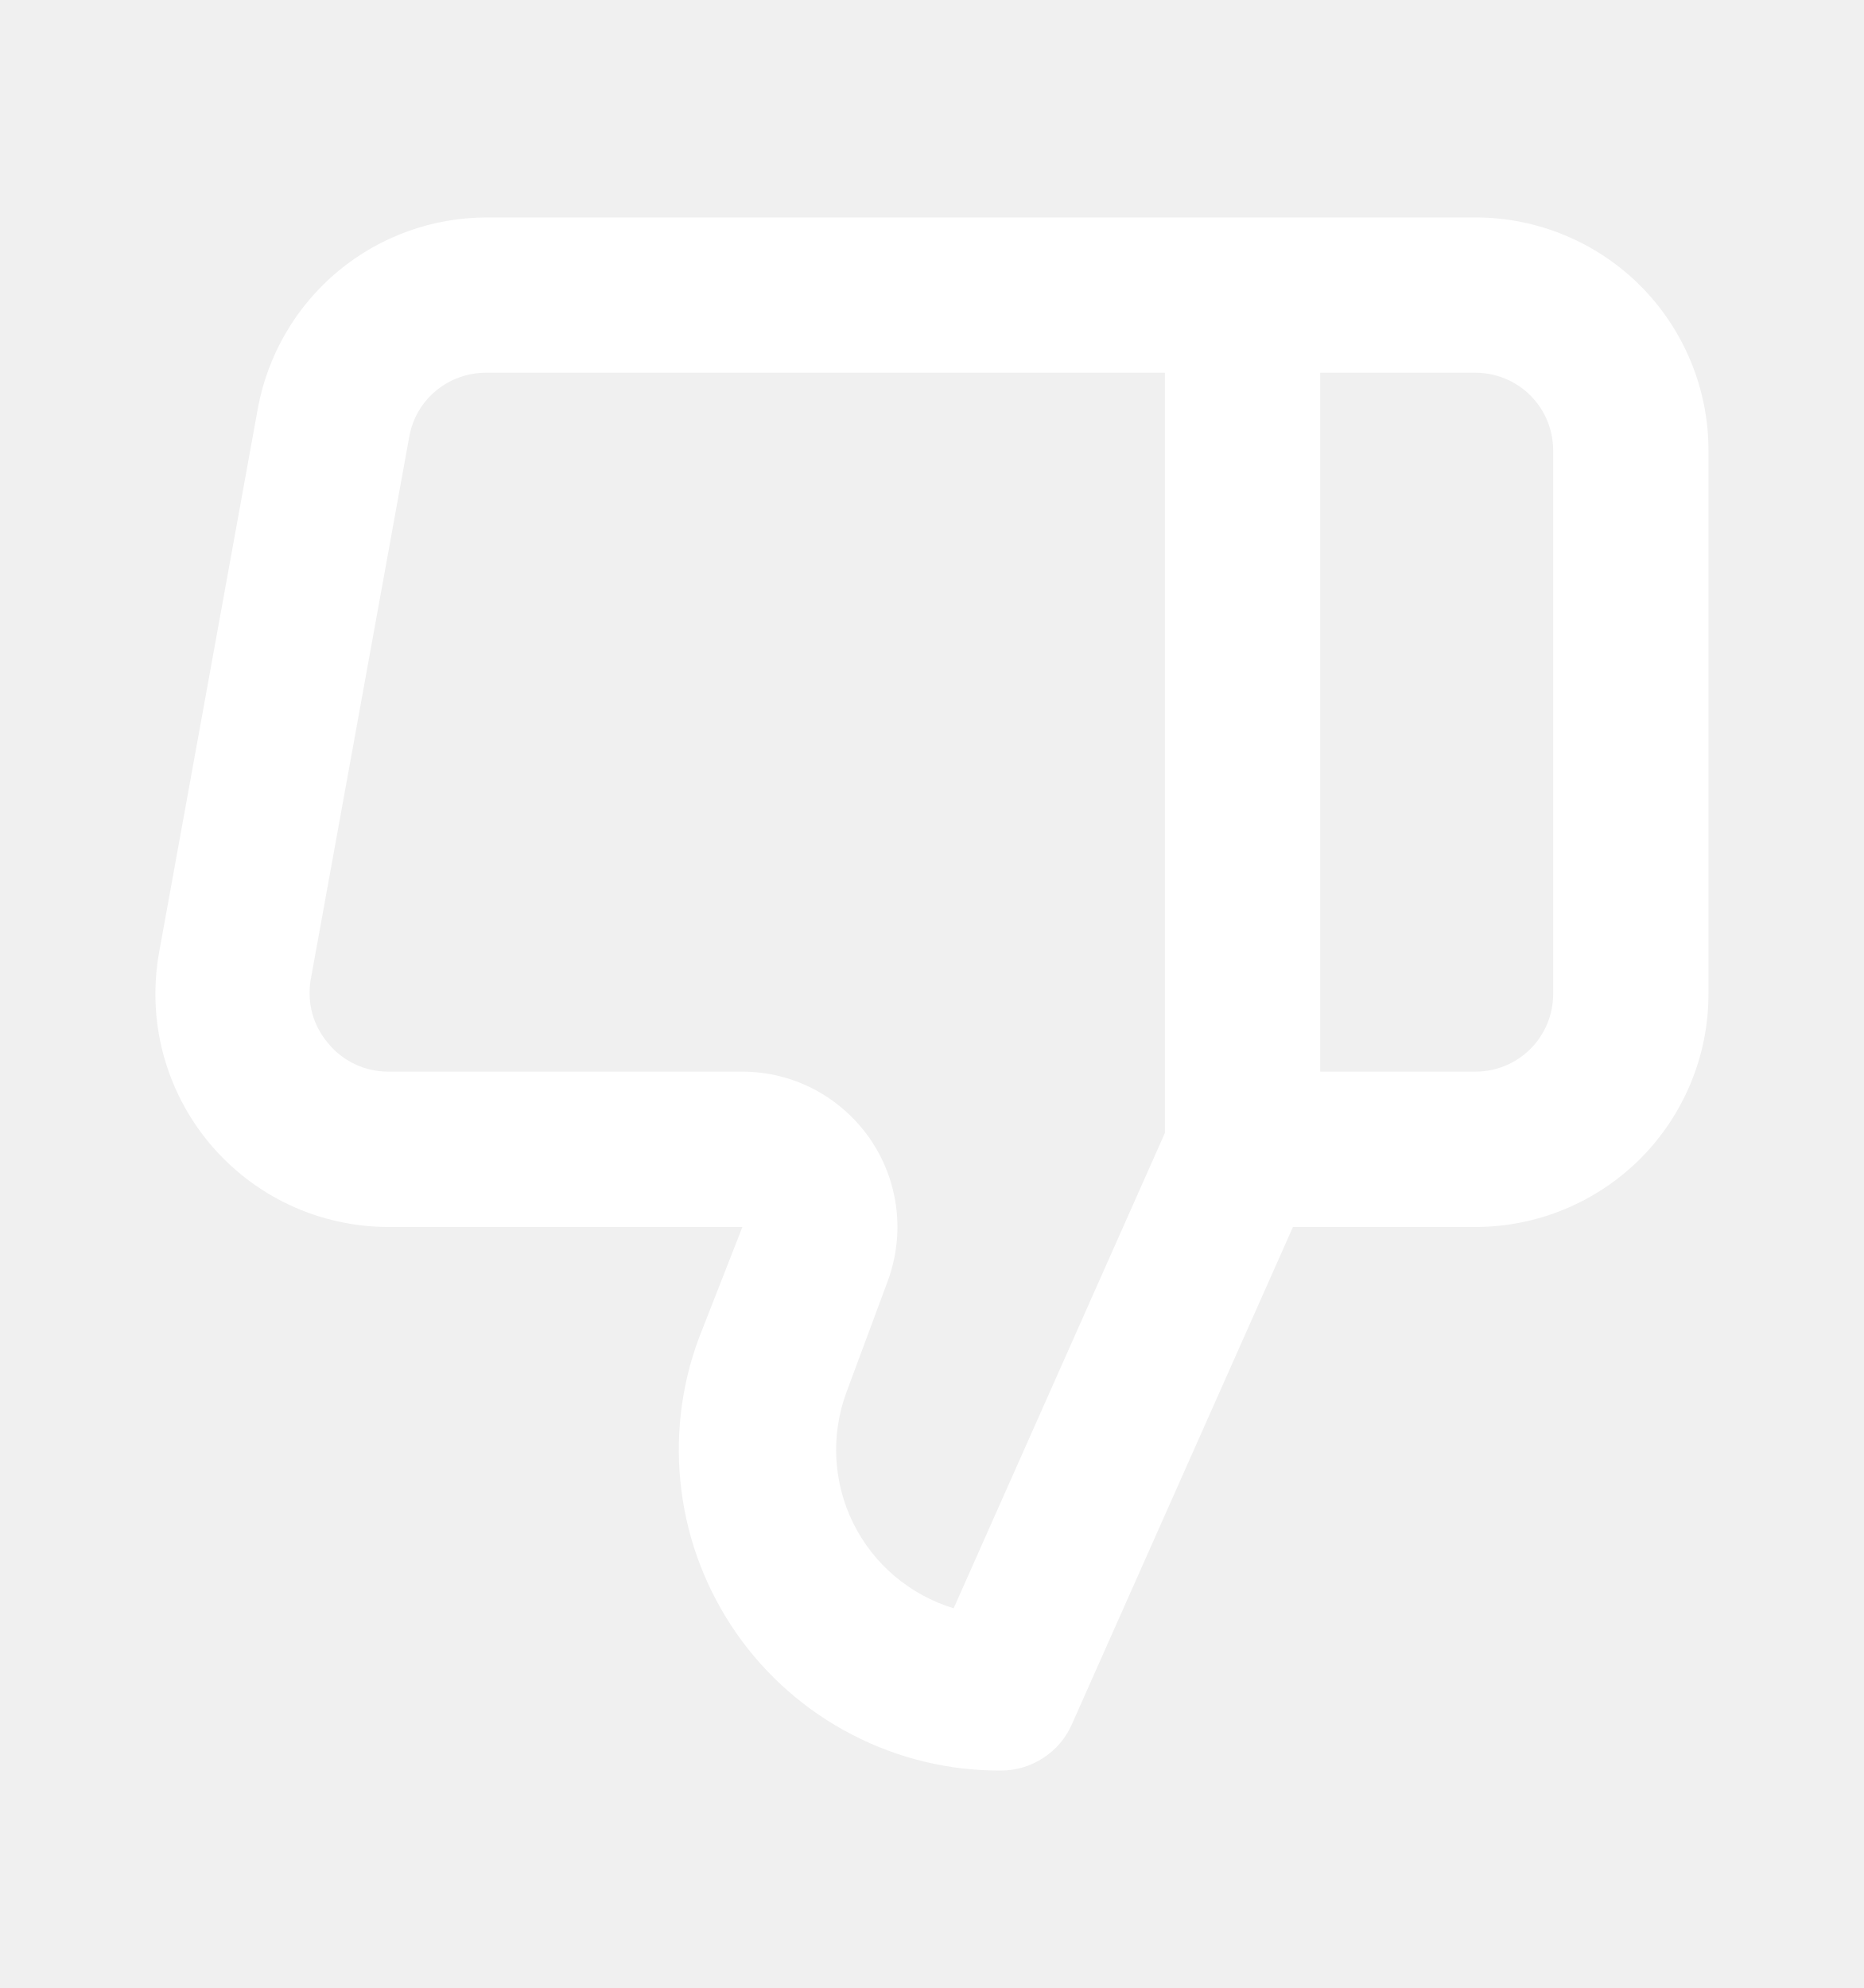
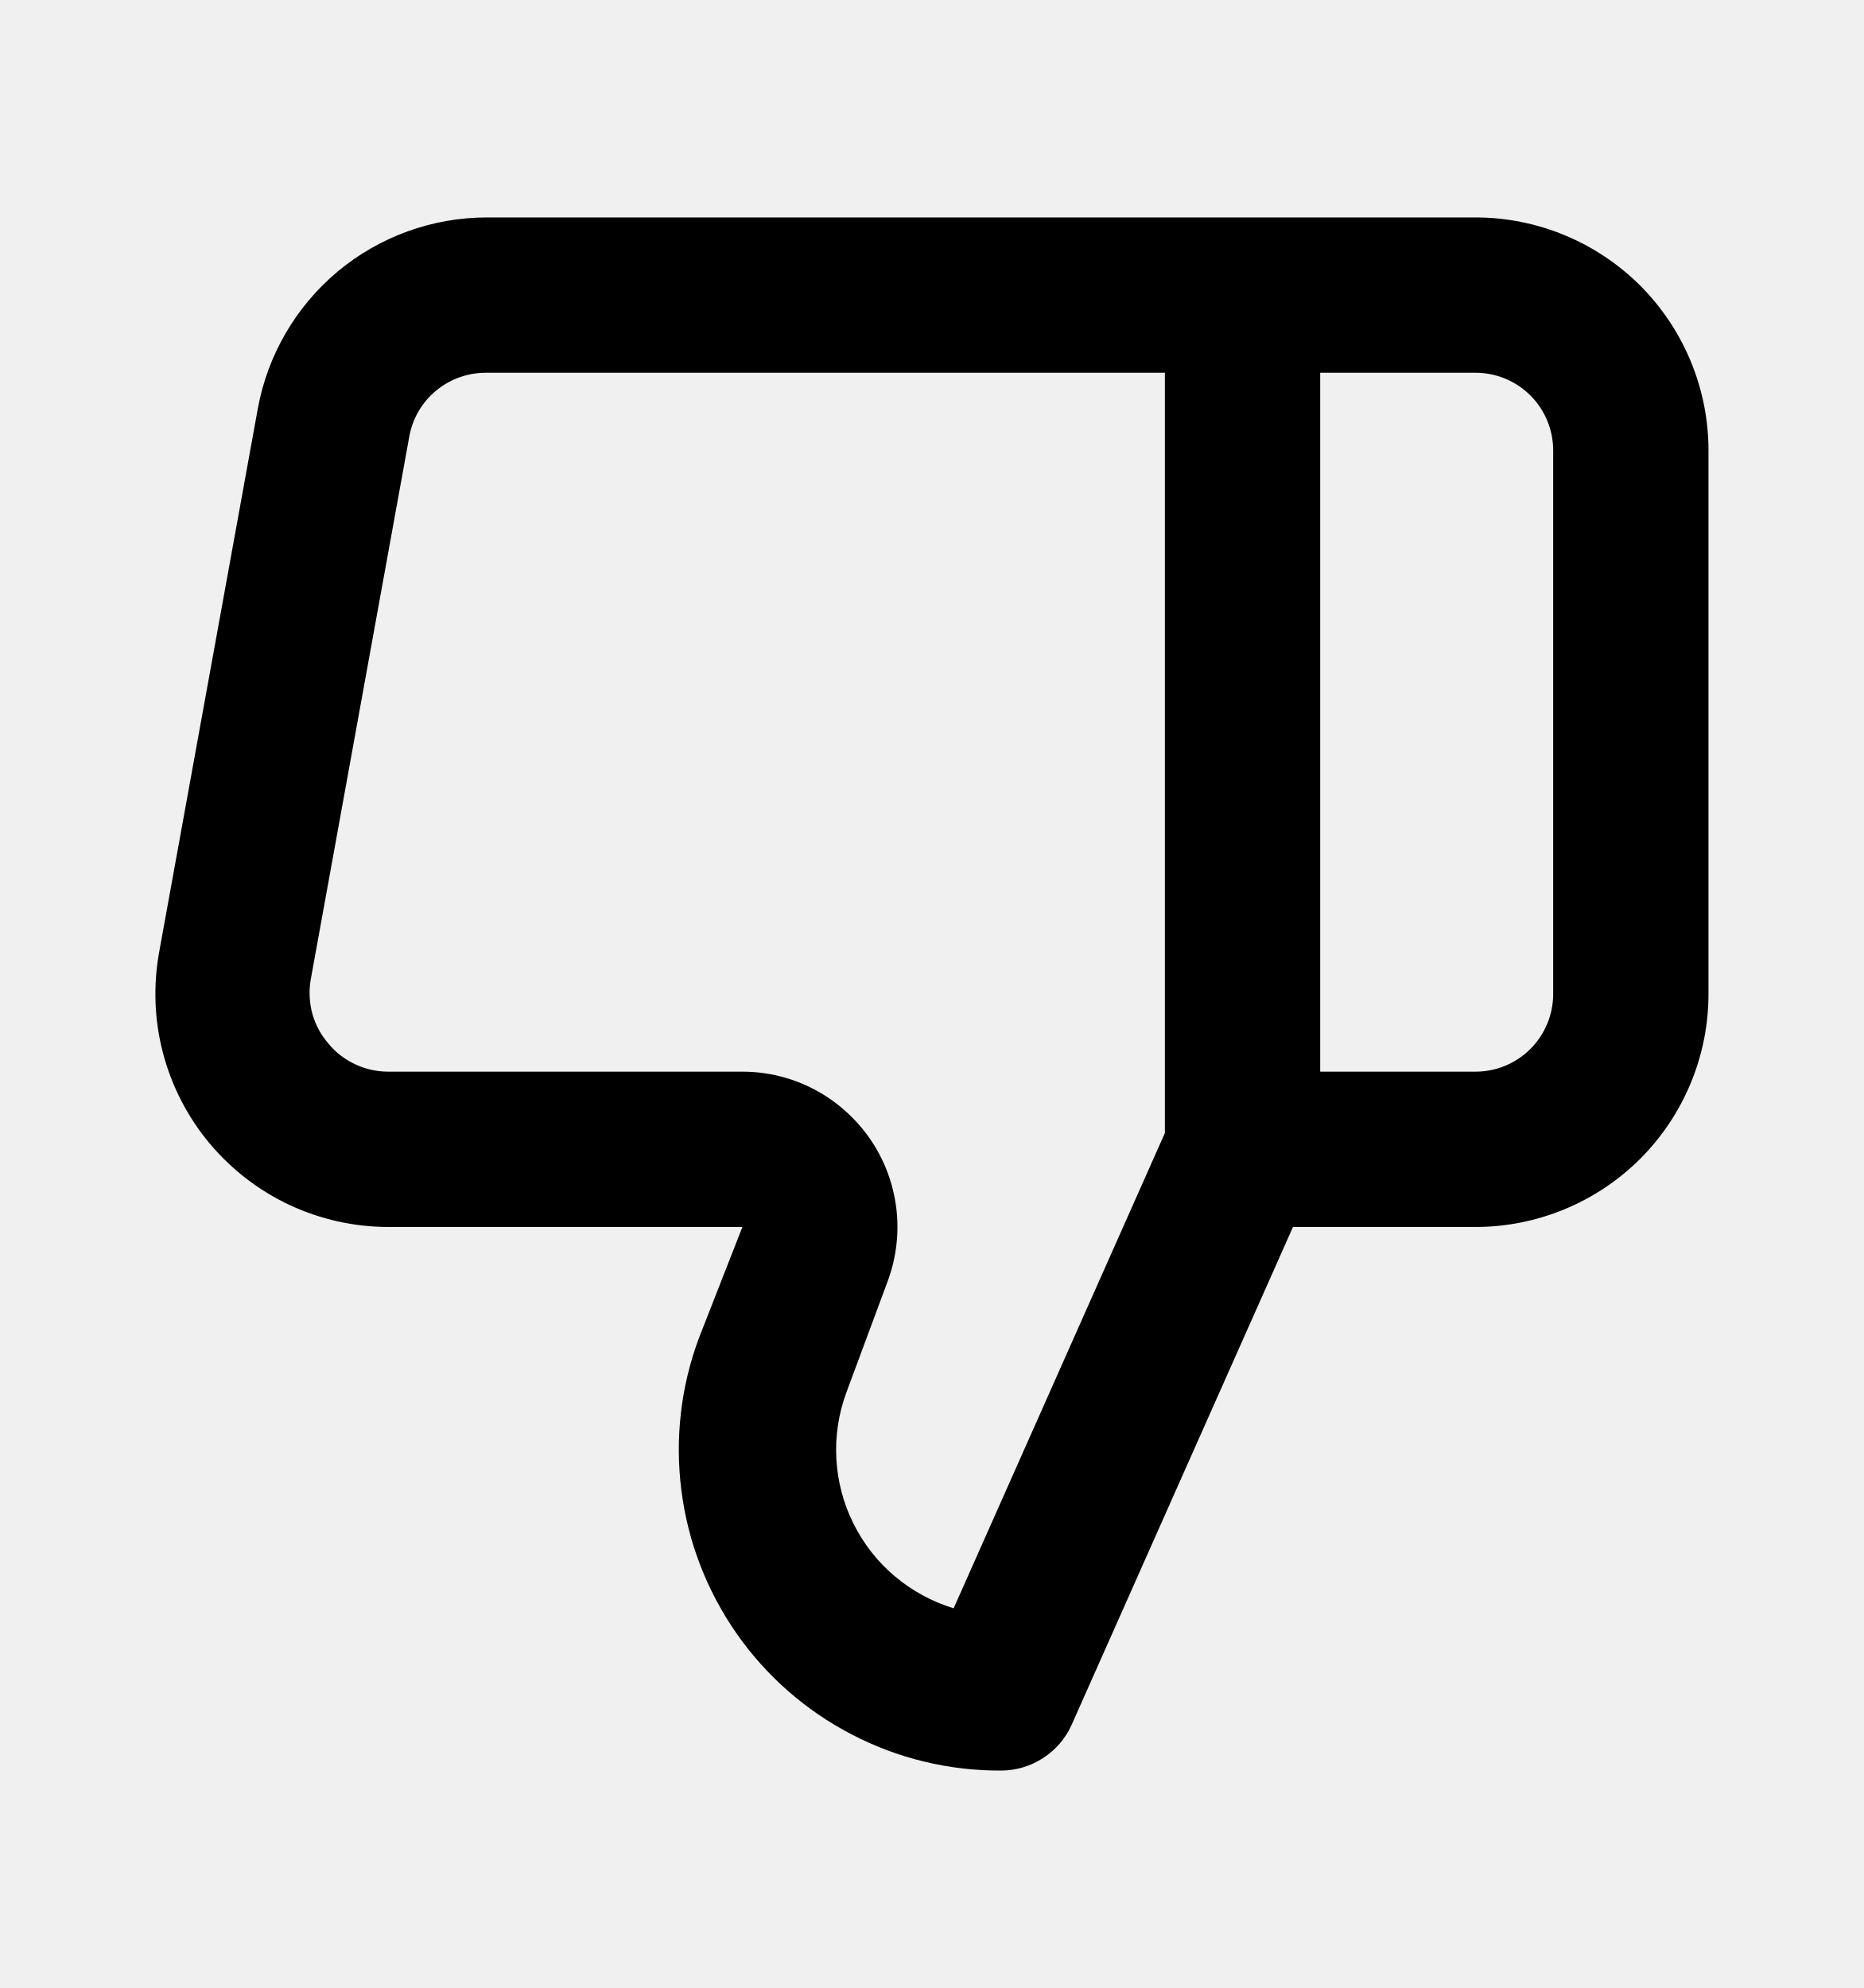
<svg xmlns="http://www.w3.org/2000/svg" width="15" height="16" viewBox="0 0 15 16" fill="none">
-   <path d="M11.875 1.75H3.919C3.48 1.75 3.055 1.904 2.718 2.185C2.382 2.466 2.154 2.856 2.075 3.288L1.281 7.662C1.232 7.933 1.242 8.211 1.312 8.476C1.382 8.742 1.509 8.989 1.685 9.2C1.861 9.411 2.081 9.581 2.33 9.698C2.579 9.814 2.85 9.875 3.125 9.875H5.975L5.625 10.769C5.479 11.16 5.431 11.581 5.484 11.995C5.536 12.409 5.689 12.804 5.928 13.147C6.167 13.489 6.485 13.768 6.856 13.96C7.227 14.153 7.639 14.252 8.056 14.25C8.176 14.25 8.294 14.215 8.395 14.149C8.496 14.084 8.576 13.991 8.625 13.881L10.406 9.875H11.875C12.372 9.875 12.849 9.677 13.201 9.326C13.552 8.974 13.75 8.497 13.75 8V3.625C13.75 3.128 13.552 2.651 13.201 2.299C12.849 1.948 12.372 1.75 11.875 1.75ZM9.375 9.119L7.675 12.944C7.501 12.891 7.34 12.803 7.201 12.686C7.062 12.569 6.949 12.424 6.868 12.261C6.787 12.099 6.741 11.921 6.731 11.74C6.721 11.558 6.749 11.377 6.812 11.206L7.144 10.312C7.214 10.124 7.238 9.92 7.213 9.72C7.188 9.52 7.115 9.329 7 9.163C6.885 8.998 6.732 8.862 6.554 8.768C6.375 8.674 6.177 8.625 5.975 8.625H3.125C3.033 8.625 2.942 8.605 2.859 8.566C2.776 8.527 2.702 8.471 2.644 8.4C2.583 8.33 2.539 8.248 2.514 8.16C2.49 8.071 2.485 7.978 2.5 7.888L3.294 3.513C3.32 3.367 3.398 3.235 3.512 3.142C3.627 3.048 3.771 2.998 3.919 3H9.375V9.119ZM12.5 8C12.5 8.166 12.434 8.325 12.317 8.442C12.2 8.559 12.041 8.625 11.875 8.625H10.625V3H11.875C12.041 3 12.2 3.066 12.317 3.183C12.434 3.3 12.5 3.459 12.5 3.625V8Z" fill="white" />
+   <path d="M11.875 1.75H3.919C3.48 1.75 3.055 1.904 2.718 2.185C2.382 2.466 2.154 2.856 2.075 3.288L1.281 7.662C1.232 7.933 1.242 8.211 1.312 8.476C1.382 8.742 1.509 8.989 1.685 9.2C1.861 9.411 2.081 9.581 2.33 9.698C2.579 9.814 2.85 9.875 3.125 9.875H5.975L5.625 10.769C5.479 11.16 5.431 11.581 5.484 11.995C5.536 12.409 5.689 12.804 5.928 13.147C6.167 13.489 6.485 13.768 6.856 13.96C7.227 14.153 7.639 14.252 8.056 14.25C8.176 14.25 8.294 14.215 8.395 14.149C8.496 14.084 8.576 13.991 8.625 13.881L10.406 9.875H11.875C12.372 9.875 12.849 9.677 13.201 9.326C13.552 8.974 13.75 8.497 13.75 8V3.625C13.75 3.128 13.552 2.651 13.201 2.299C12.849 1.948 12.372 1.75 11.875 1.75ZM9.375 9.119L7.675 12.944C7.501 12.891 7.34 12.803 7.201 12.686C7.062 12.569 6.949 12.424 6.868 12.261C6.787 12.099 6.741 11.921 6.731 11.74C6.721 11.558 6.749 11.377 6.812 11.206L7.144 10.312C7.214 10.124 7.238 9.92 7.213 9.72C7.188 9.52 7.115 9.329 7 9.163C6.885 8.998 6.732 8.862 6.554 8.768C6.375 8.674 6.177 8.625 5.975 8.625H3.125C3.033 8.625 2.942 8.605 2.859 8.566C2.776 8.527 2.702 8.471 2.644 8.4C2.583 8.33 2.539 8.248 2.514 8.16C2.49 8.071 2.485 7.978 2.5 7.888L3.294 3.513C3.32 3.367 3.398 3.235 3.512 3.142C3.627 3.048 3.771 2.998 3.919 3H9.375V9.119ZM12.5 8C12.5 8.166 12.434 8.325 12.317 8.442C12.2 8.559 12.041 8.625 11.875 8.625H10.625V3H11.875C12.041 3 12.2 3.066 12.317 3.183C12.434 3.3 12.5 3.459 12.5 3.625V8Z" fill="currentColor" />
</svg>
